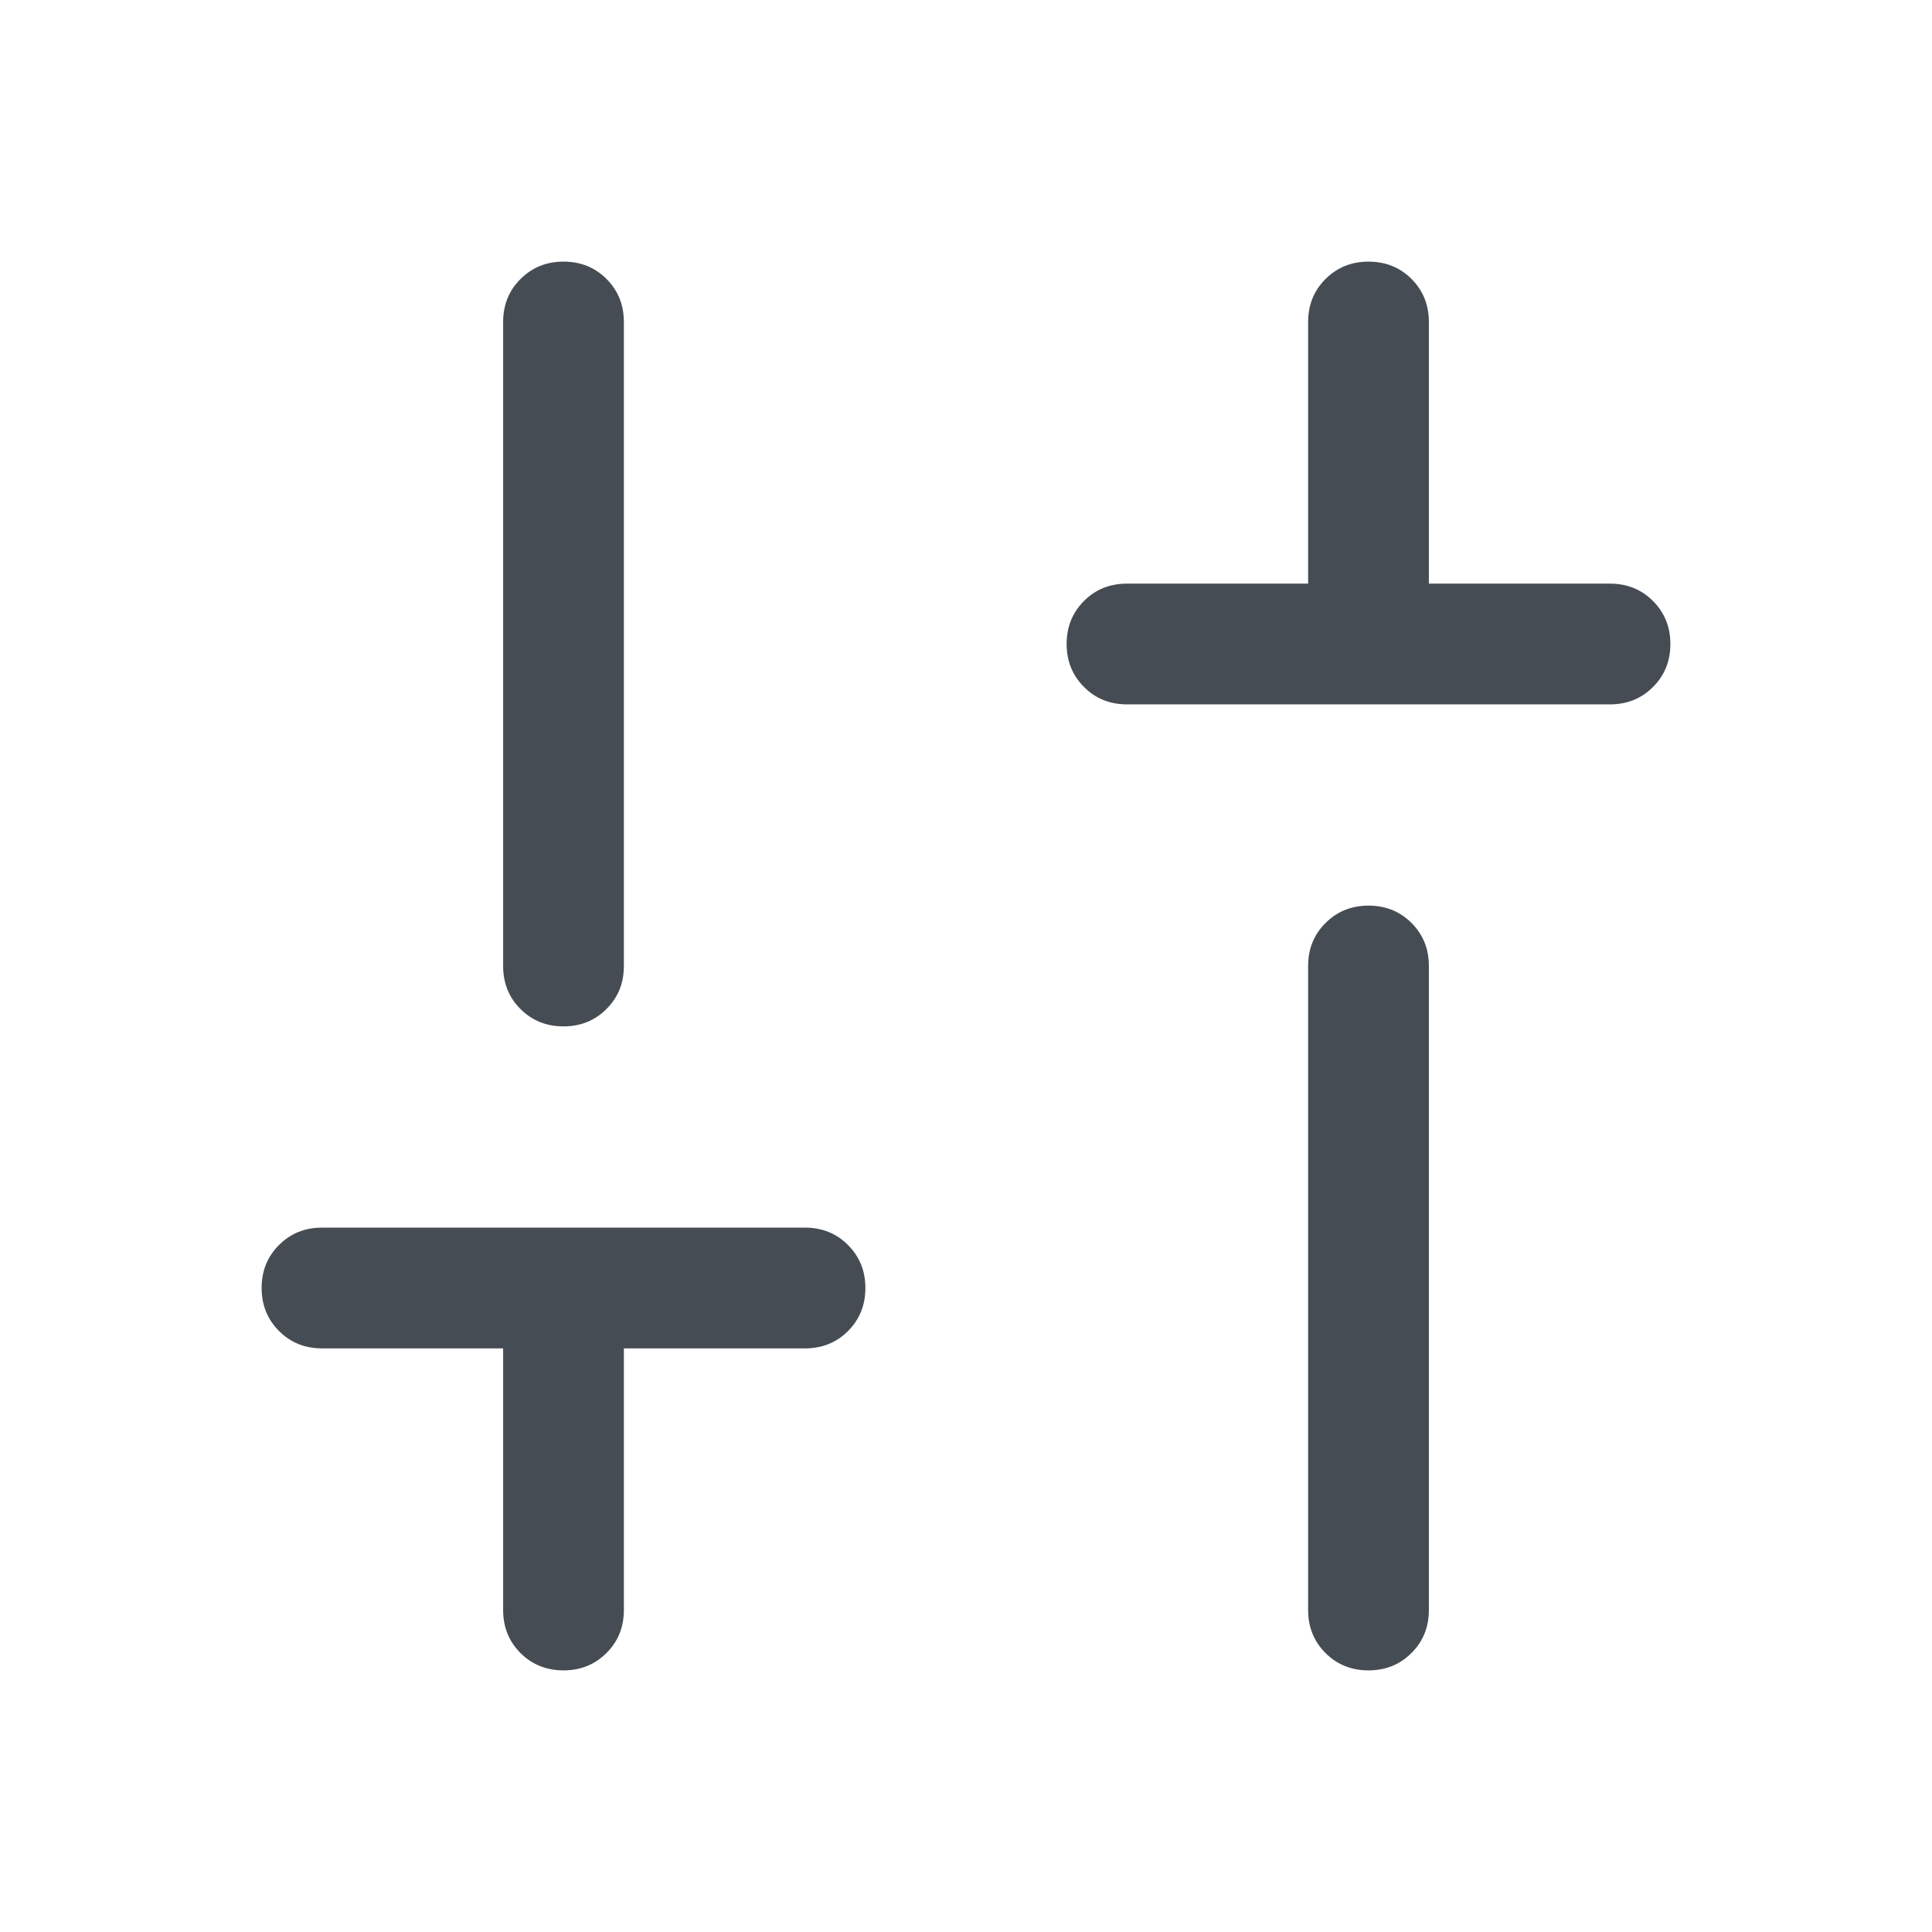
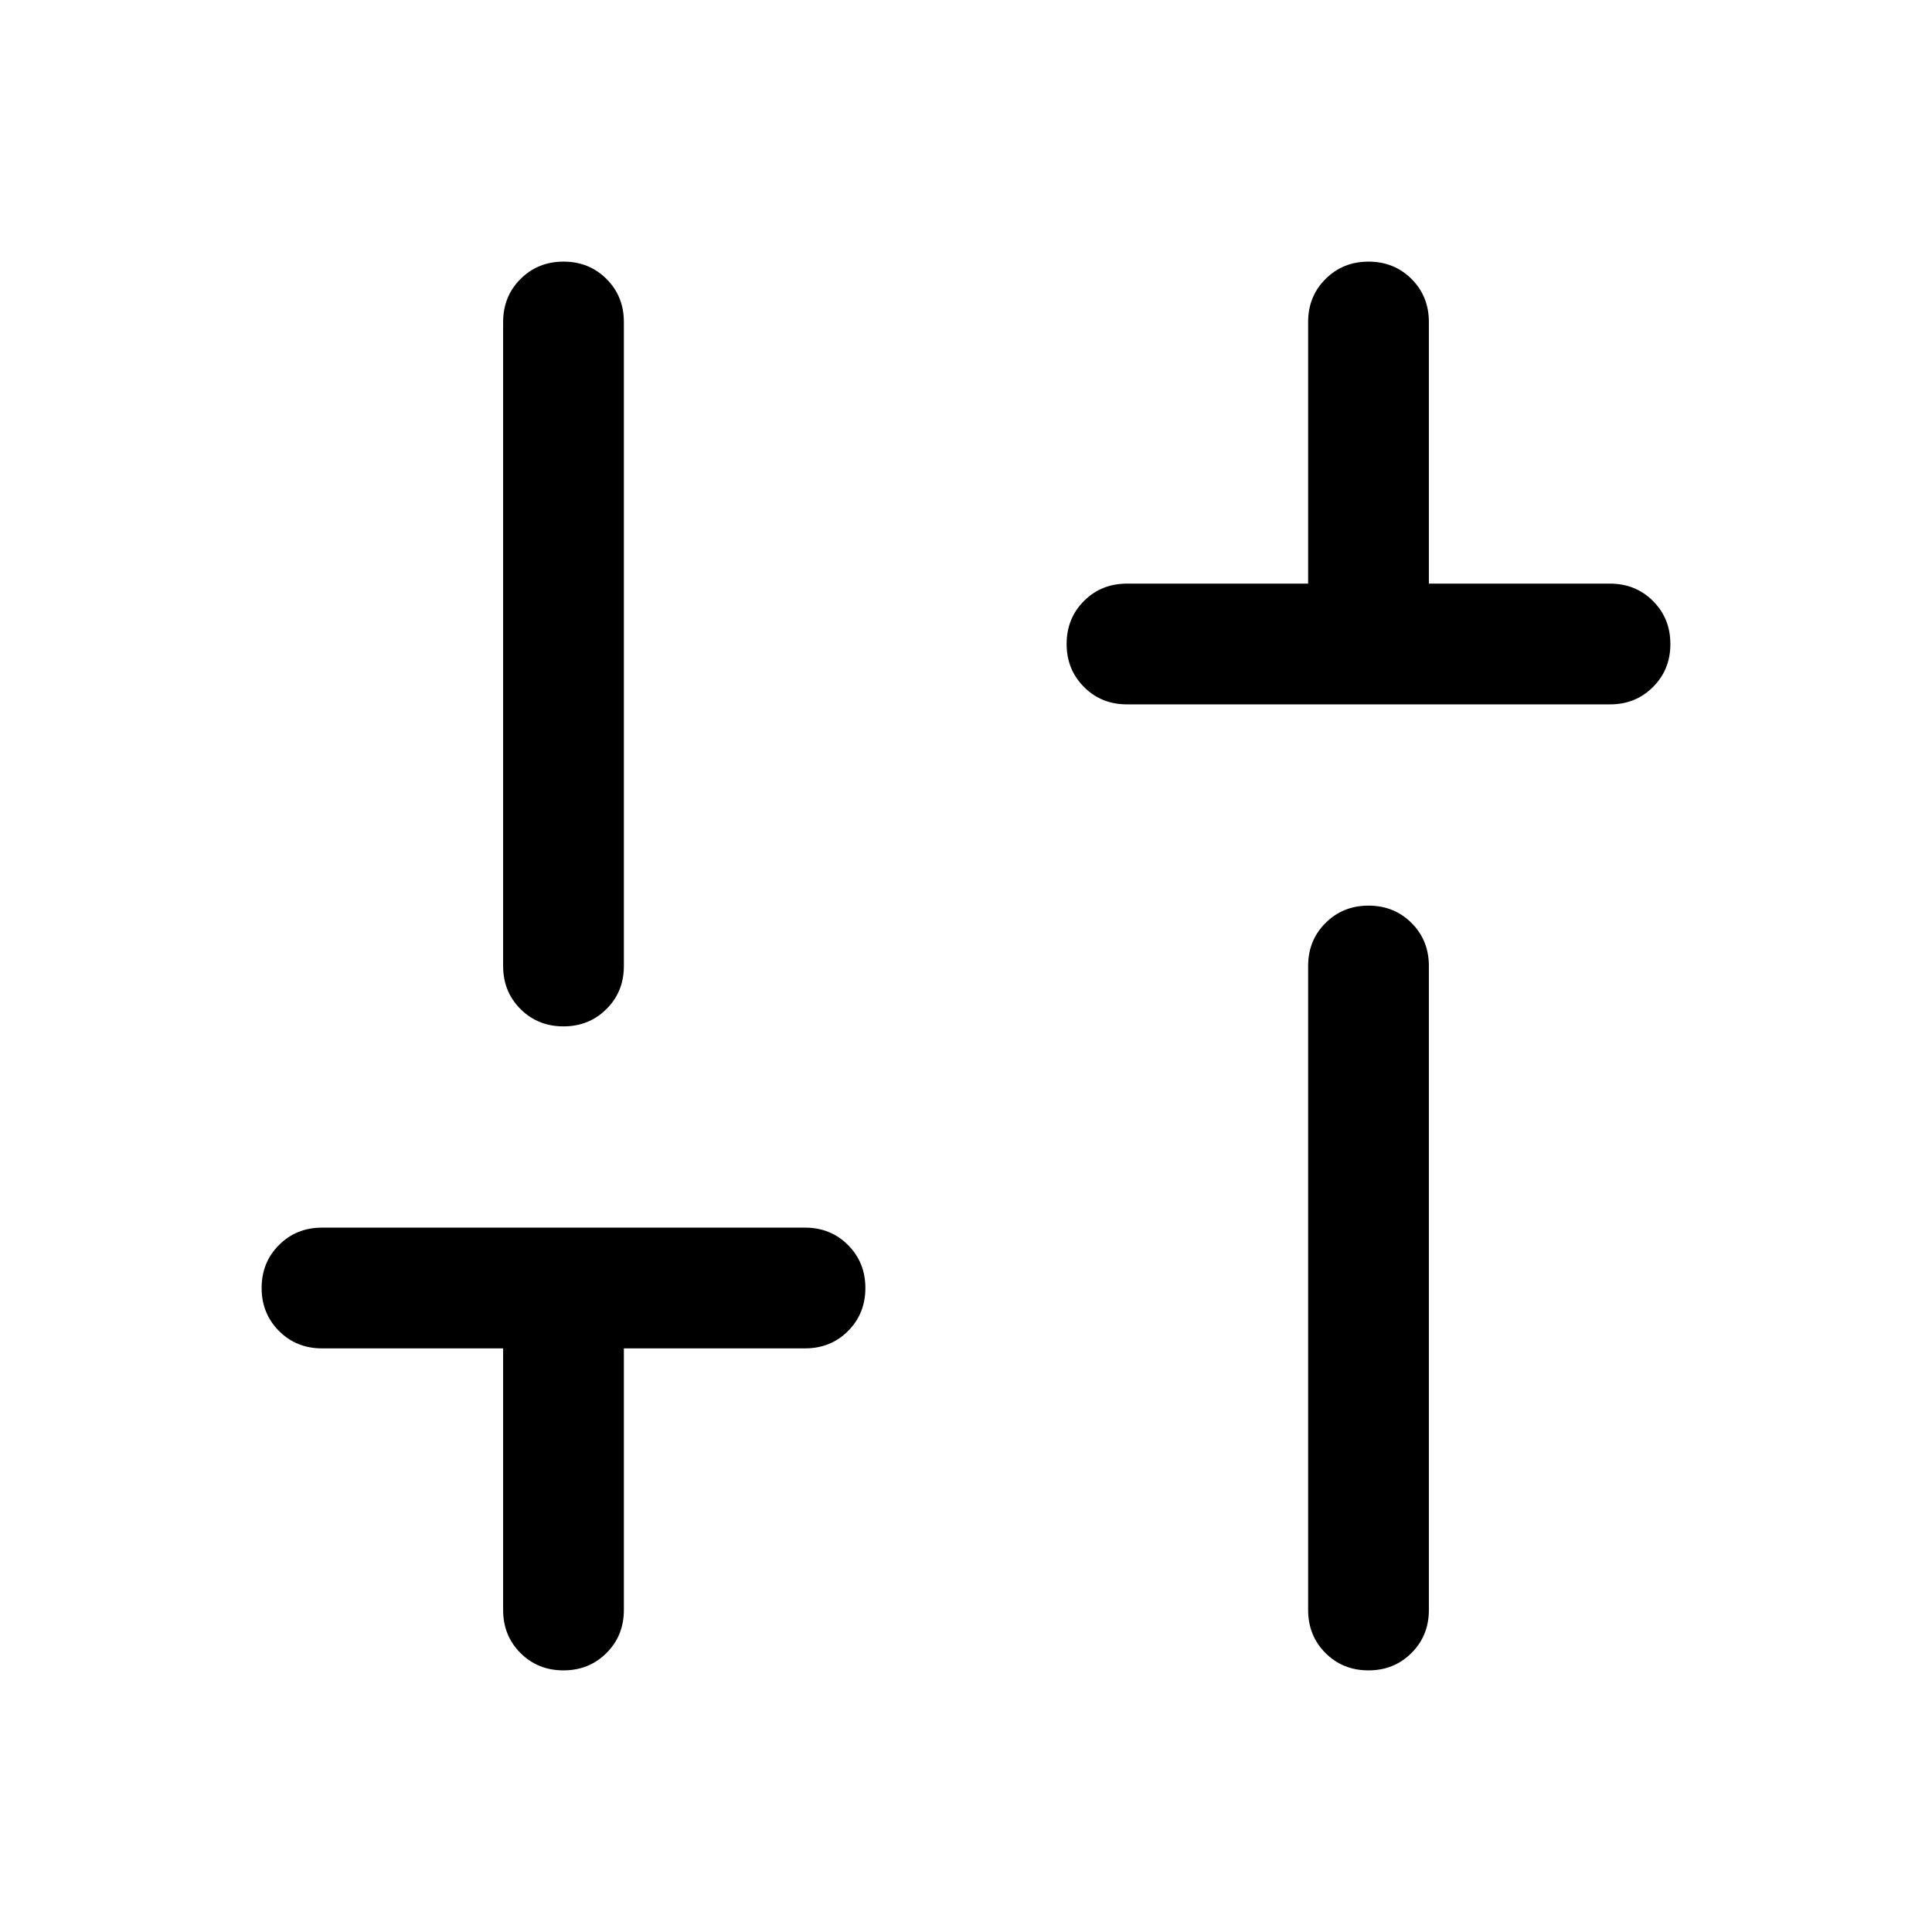
- <svg xmlns="http://www.w3.org/2000/svg" width="24" height="24" viewBox="0 0 24 24" fill="none">
+ <svg xmlns="http://www.w3.org/2000/svg" viewBox="0 0 24 24" fill="none">
  <mask id="mask0_13740_56190" style="mask-type:alpha" maskUnits="userSpaceOnUse" x="0" y="0" width="24" height="24">
    <rect width="24" height="24" fill="#D9D9D9" />
  </mask>
  <g mask="url(#mask0_13740_56190)">
-     <path d="M14 8.75C13.787 8.75 13.609 8.678 13.466 8.534C13.322 8.39 13.25 8.212 13.25 8C13.25 7.787 13.322 7.609 13.466 7.465C13.609 7.322 13.787 7.25 14 7.25H16.25V4C16.25 3.788 16.322 3.609 16.466 3.466C16.61 3.322 16.788 3.25 17 3.25C17.213 3.25 17.391 3.322 17.535 3.466C17.678 3.609 17.75 3.788 17.75 4V7.25H20C20.212 7.25 20.391 7.322 20.534 7.466C20.678 7.61 20.75 7.788 20.75 8C20.75 8.213 20.678 8.391 20.534 8.534C20.391 8.678 20.212 8.75 20 8.75H14ZM16.465 20.534C16.322 20.391 16.25 20.212 16.25 20V12C16.25 11.787 16.322 11.609 16.466 11.466C16.61 11.322 16.788 11.25 17 11.25C17.213 11.25 17.391 11.322 17.535 11.466C17.678 11.609 17.75 11.787 17.75 12V20C17.75 20.212 17.678 20.391 17.534 20.534C17.39 20.678 17.212 20.75 17 20.75C16.787 20.75 16.609 20.678 16.465 20.534ZM6.465 20.534C6.322 20.391 6.25 20.212 6.25 20V16.75H4C3.788 16.75 3.609 16.678 3.466 16.534C3.322 16.39 3.25 16.212 3.25 16C3.25 15.787 3.322 15.609 3.466 15.466C3.609 15.322 3.788 15.25 4 15.25H10C10.213 15.25 10.391 15.322 10.534 15.466C10.678 15.61 10.75 15.788 10.75 16C10.75 16.213 10.678 16.391 10.534 16.535C10.391 16.678 10.213 16.75 10 16.75H7.75V20C7.75 20.212 7.678 20.391 7.534 20.534C7.39 20.678 7.212 20.75 7 20.75C6.787 20.75 6.609 20.678 6.465 20.534ZM6.465 12.534C6.322 12.391 6.25 12.213 6.25 12V4C6.25 3.788 6.322 3.609 6.466 3.466C6.61 3.322 6.788 3.25 7 3.25C7.213 3.25 7.391 3.322 7.535 3.466C7.678 3.609 7.75 3.788 7.75 4V12C7.75 12.213 7.678 12.391 7.534 12.534C7.39 12.678 7.212 12.75 7 12.75C6.787 12.75 6.609 12.678 6.465 12.534Z" fill="#464C53" />
+     <path d="M14 8.75C13.787 8.75 13.609 8.678 13.466 8.534C13.322 8.39 13.25 8.212 13.25 8C13.25 7.787 13.322 7.609 13.466 7.465C13.609 7.322 13.787 7.25 14 7.25H16.25V4C16.25 3.788 16.322 3.609 16.466 3.466C16.61 3.322 16.788 3.25 17 3.25C17.213 3.25 17.391 3.322 17.535 3.466C17.678 3.609 17.75 3.788 17.75 4V7.25H20C20.212 7.25 20.391 7.322 20.534 7.466C20.678 7.61 20.75 7.788 20.75 8C20.75 8.213 20.678 8.391 20.534 8.534C20.391 8.678 20.212 8.75 20 8.75H14ZM16.465 20.534C16.322 20.391 16.25 20.212 16.25 20V12C16.25 11.787 16.322 11.609 16.466 11.466C16.61 11.322 16.788 11.25 17 11.25C17.213 11.25 17.391 11.322 17.535 11.466C17.678 11.609 17.75 11.787 17.75 12V20C17.75 20.212 17.678 20.391 17.534 20.534C17.39 20.678 17.212 20.75 17 20.75C16.787 20.75 16.609 20.678 16.465 20.534ZM6.465 20.534C6.322 20.391 6.25 20.212 6.25 20V16.75H4C3.788 16.75 3.609 16.678 3.466 16.534C3.322 16.39 3.25 16.212 3.25 16C3.25 15.787 3.322 15.609 3.466 15.466C3.609 15.322 3.788 15.25 4 15.25H10C10.213 15.25 10.391 15.322 10.534 15.466C10.678 15.61 10.75 15.788 10.75 16C10.75 16.213 10.678 16.391 10.534 16.535C10.391 16.678 10.213 16.75 10 16.75H7.75V20C7.75 20.212 7.678 20.391 7.534 20.534C7.39 20.678 7.212 20.75 7 20.75C6.787 20.75 6.609 20.678 6.465 20.534ZM6.465 12.534C6.322 12.391 6.25 12.213 6.25 12V4C6.25 3.788 6.322 3.609 6.466 3.466C6.61 3.322 6.788 3.25 7 3.25C7.213 3.25 7.391 3.322 7.535 3.466C7.678 3.609 7.75 3.788 7.75 4V12C7.75 12.213 7.678 12.391 7.534 12.534C7.39 12.678 7.212 12.75 7 12.75C6.787 12.75 6.609 12.678 6.465 12.534Z" fill="currentColor" />
  </g>
</svg>
